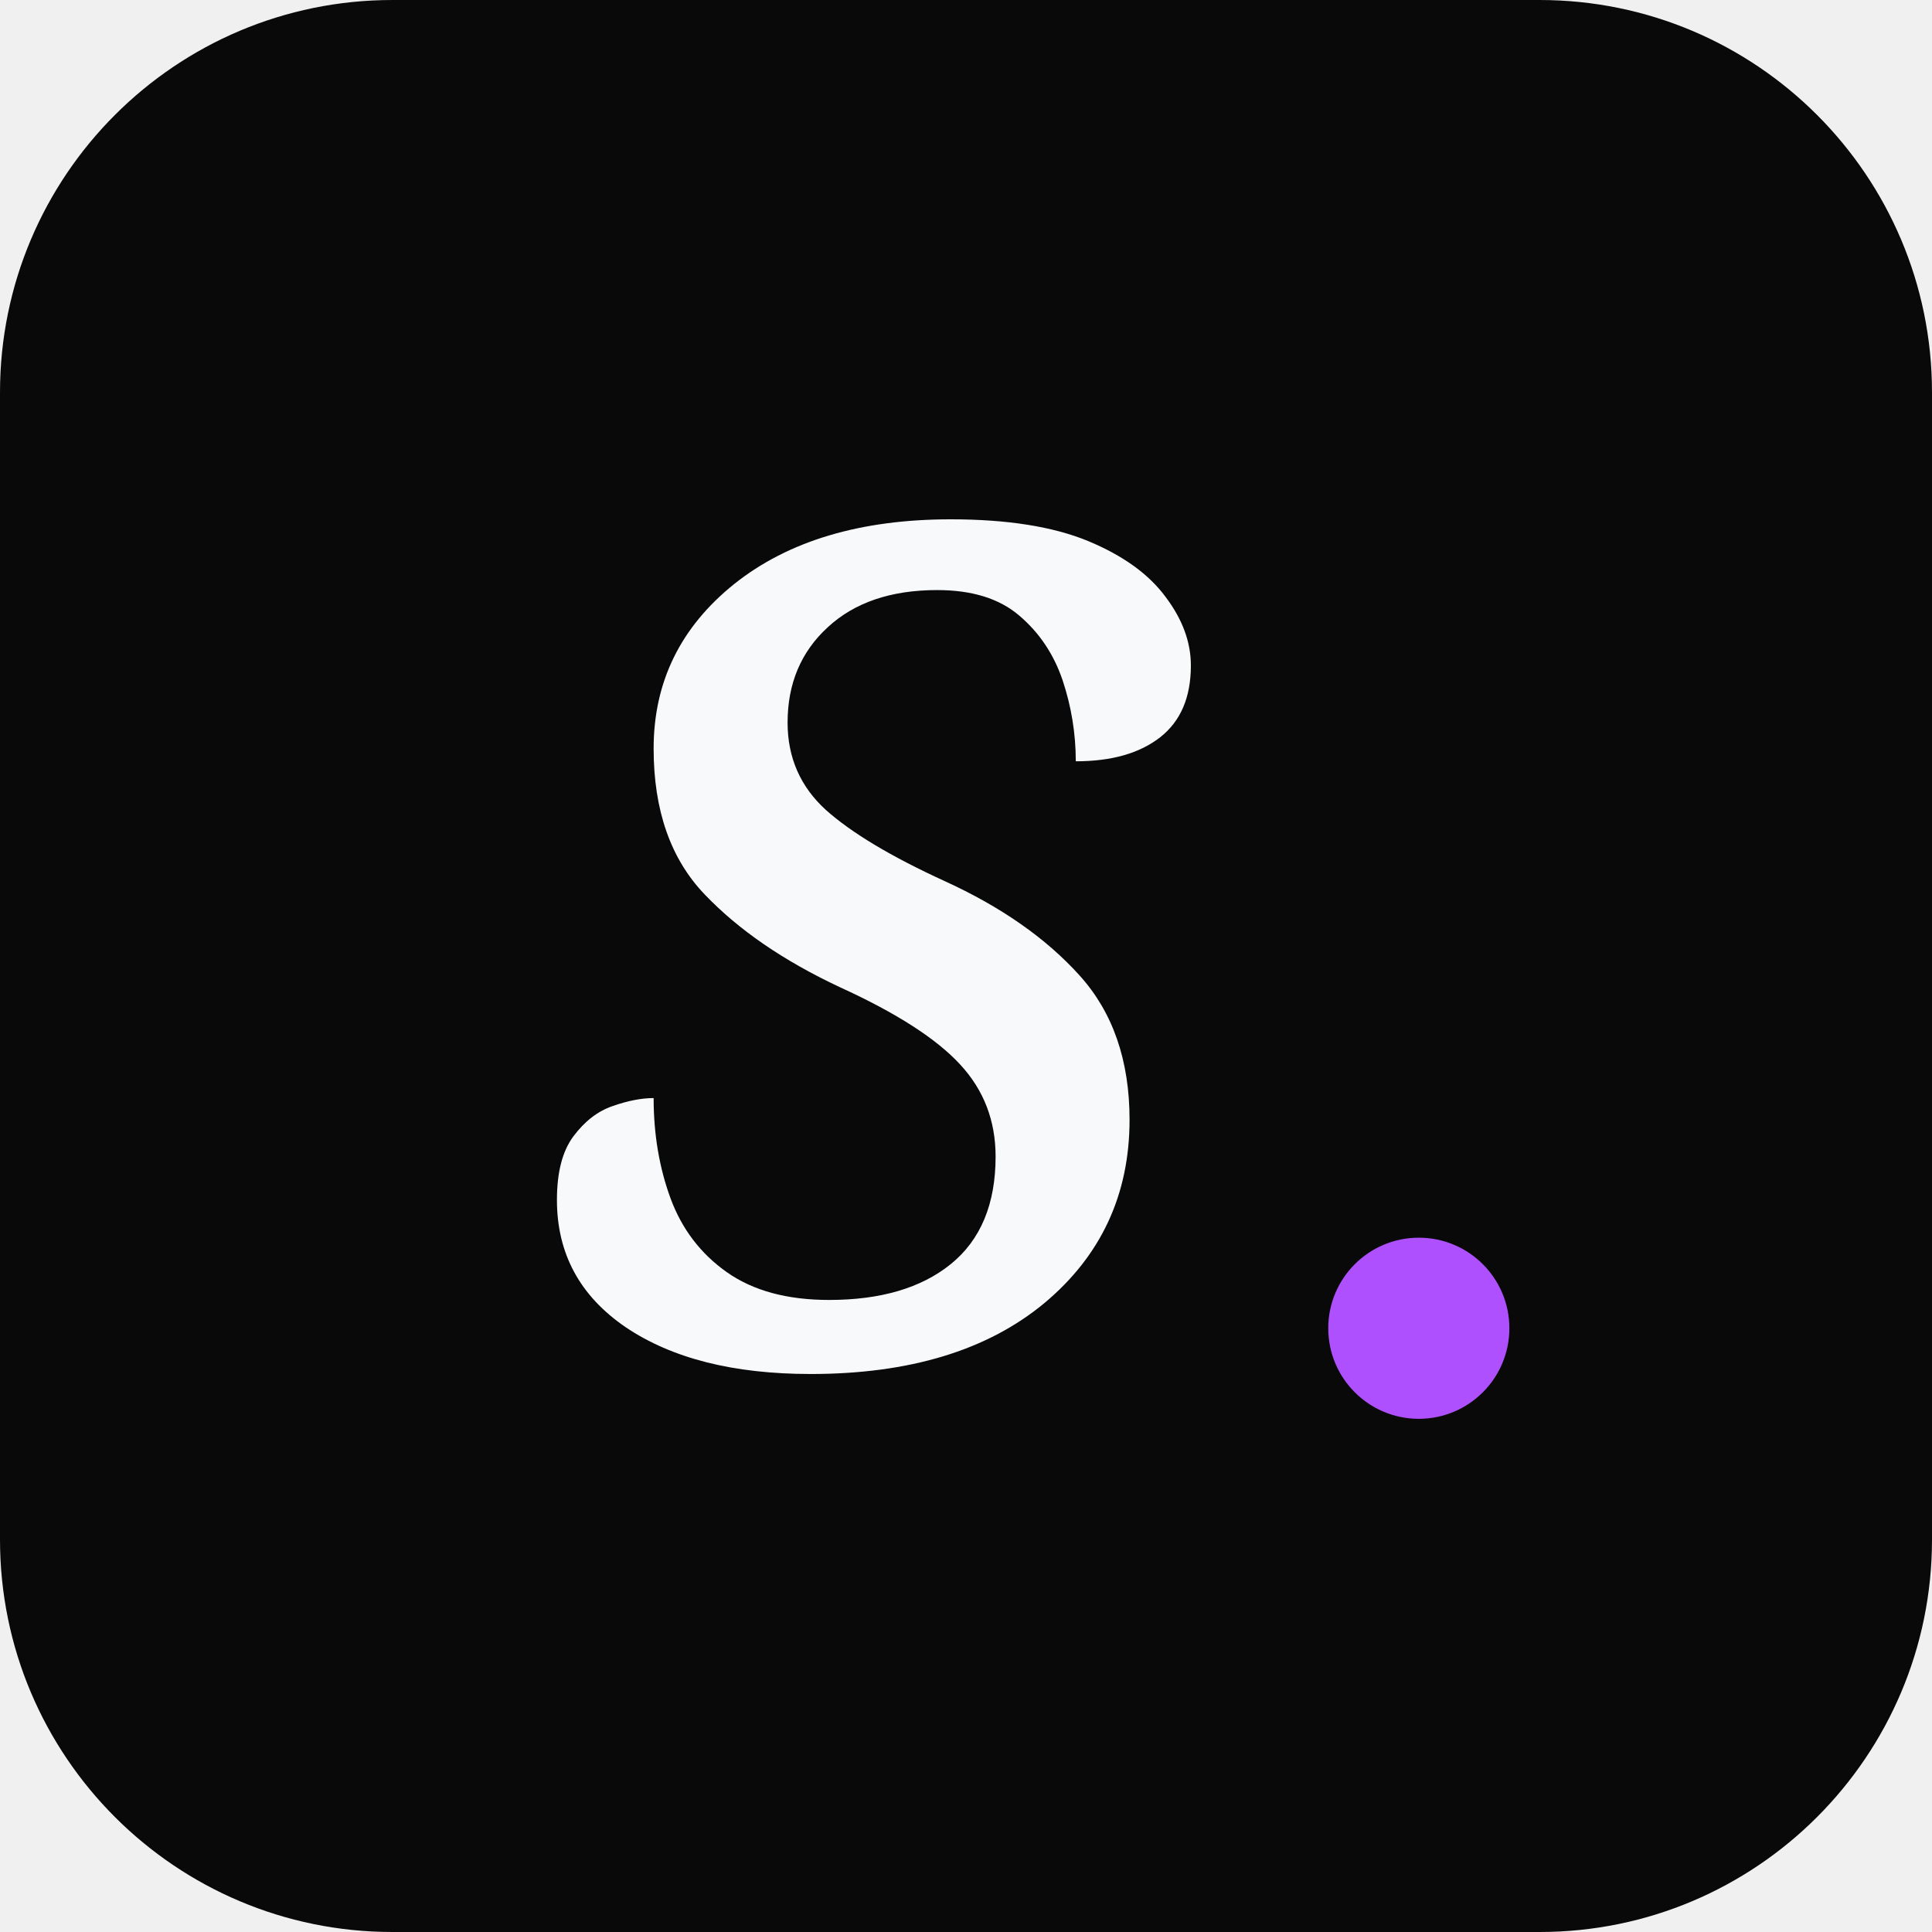
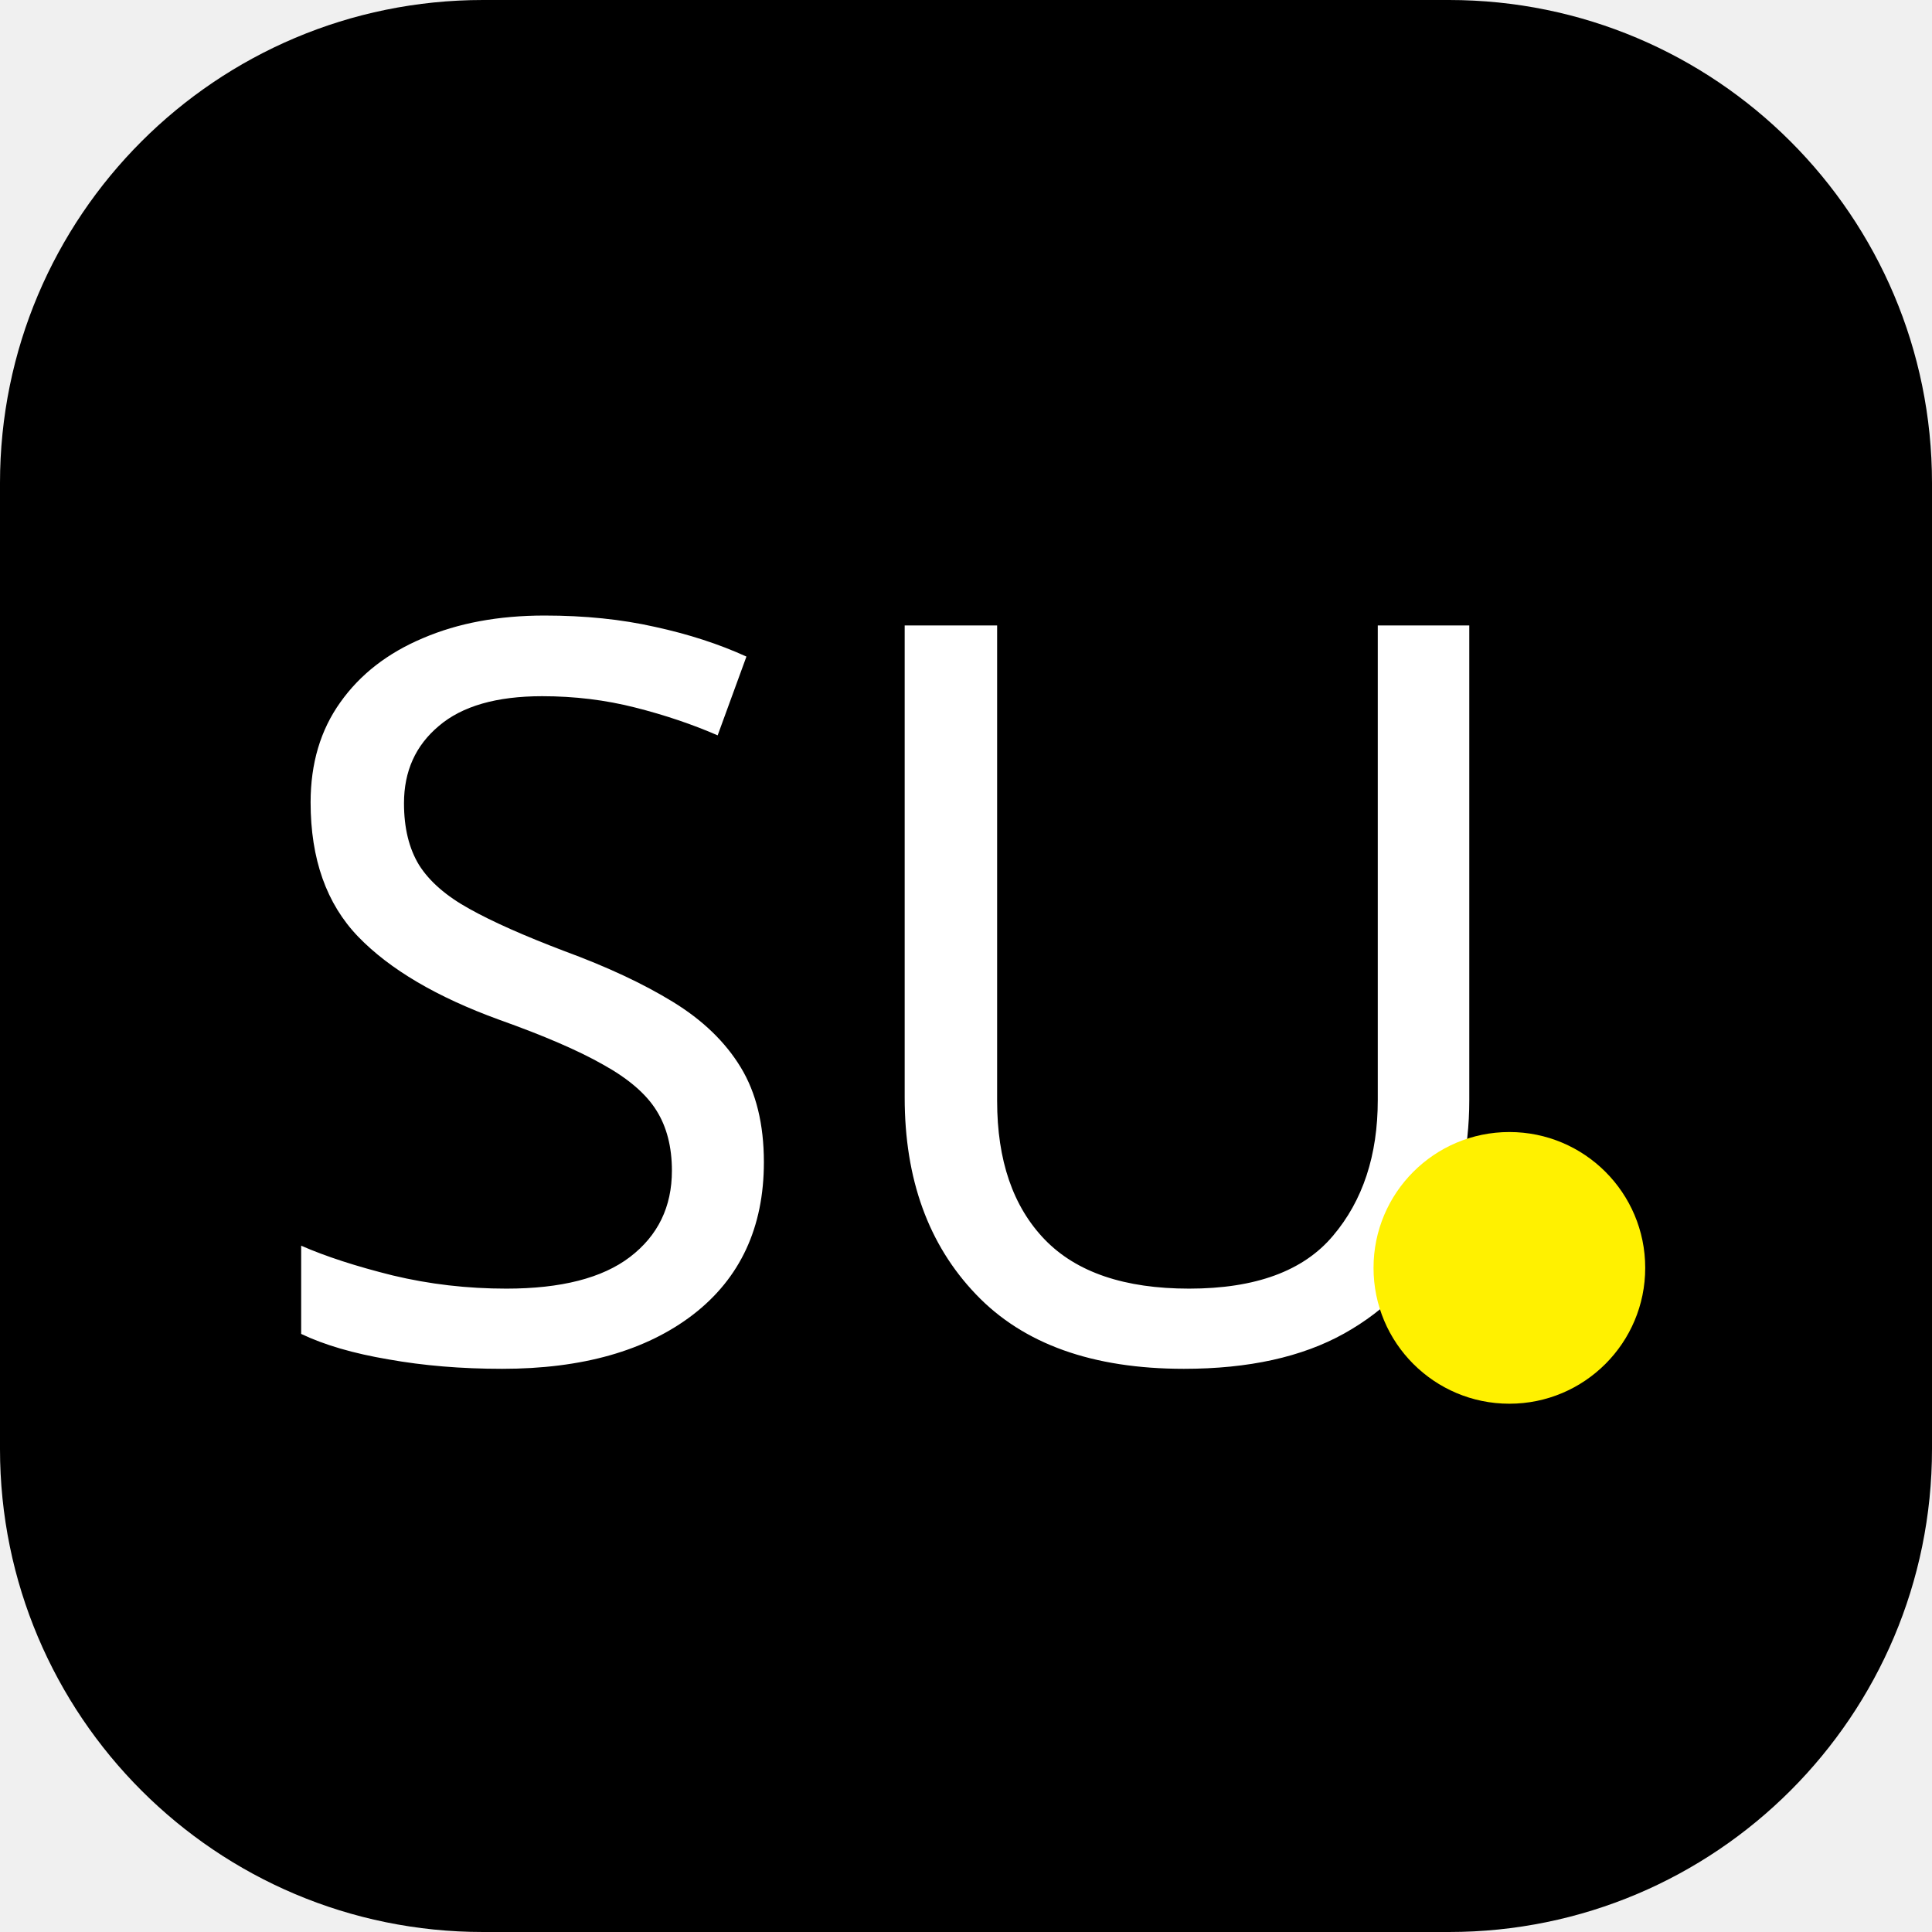
<svg xmlns="http://www.w3.org/2000/svg" viewBox="0 0 64 64">
-   <rect width="64" height="64" rx="13" fill="#090909" />
-   <text x="29" y="45" text-anchor="middle" font-family="Georgia,serif" font-style="italic" font-size="51" fill="#f7f9fa">s</text>
-   <circle cx="47" cy="44" r="3" fill="#af50ff" />
+   <rect width="64" height="64" rx="16" fill="#000" />
+   <text x="30" y="45" text-anchor="middle" font-family="Impact,'Arial Narrow',sans-serif" font-size="34" fill="#fff">SU</text>
+   <circle cx="50" cy="42" r="4.5" fill="#fff100" />
</svg>
